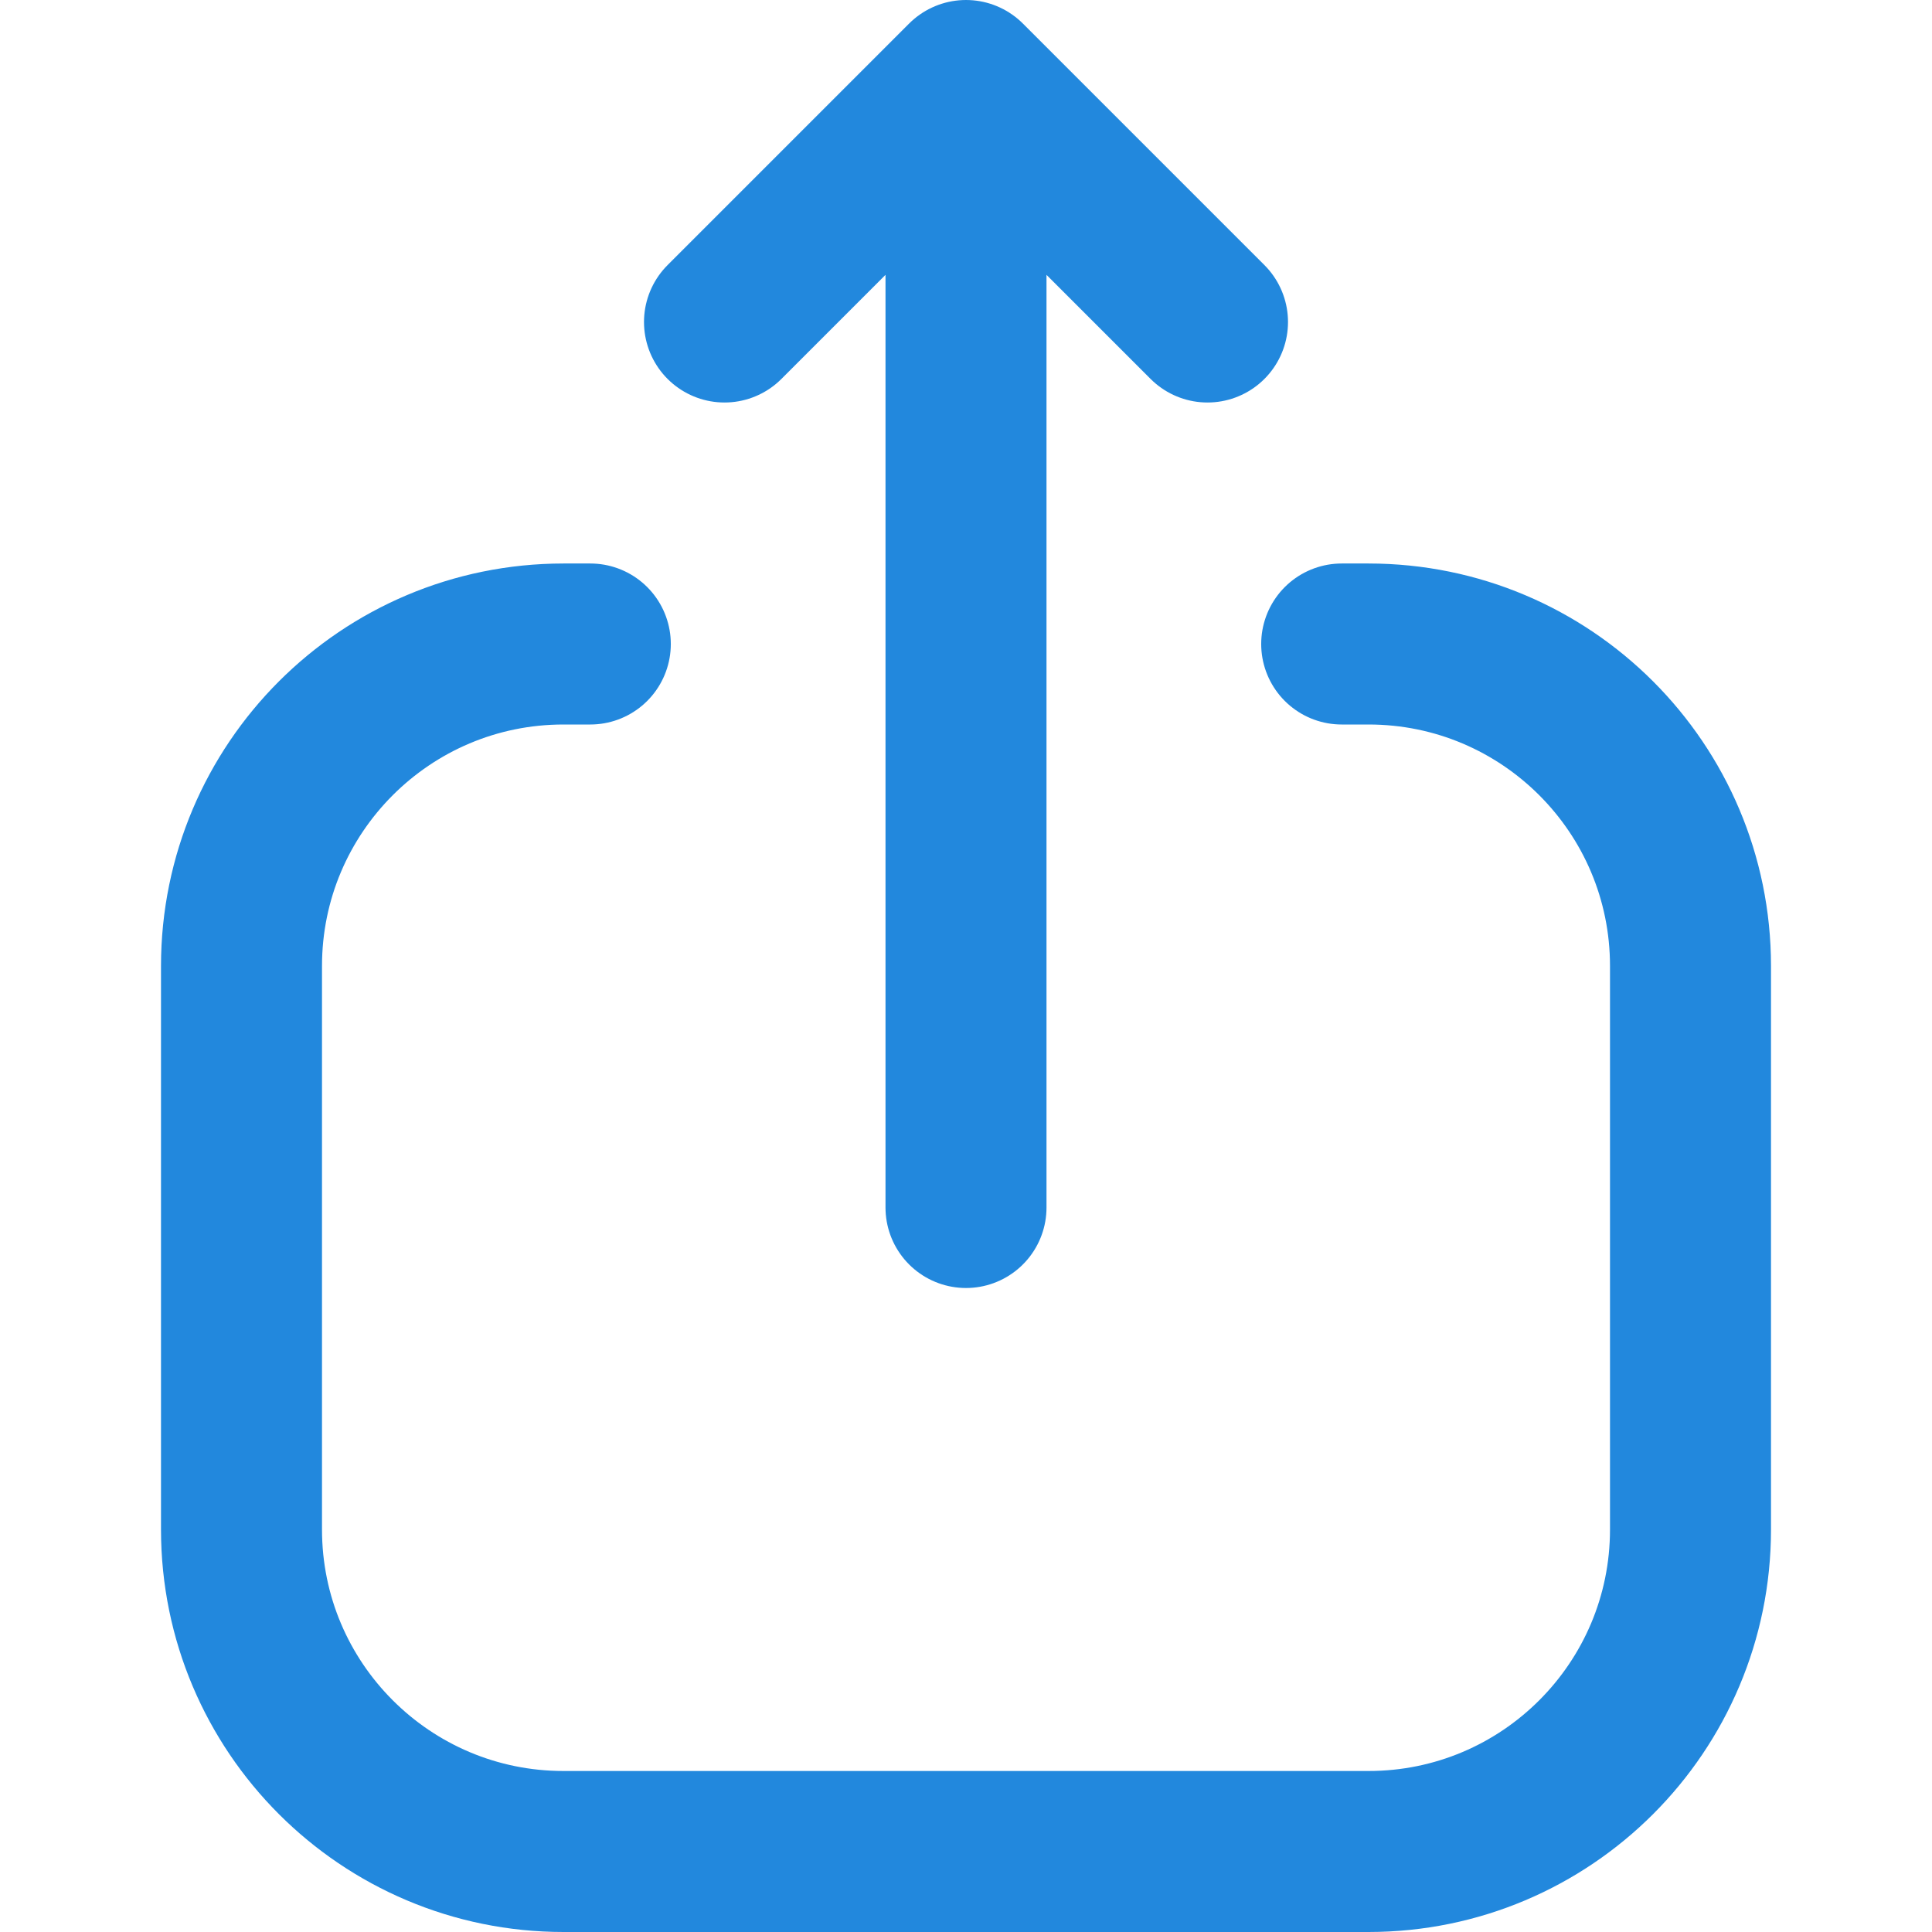
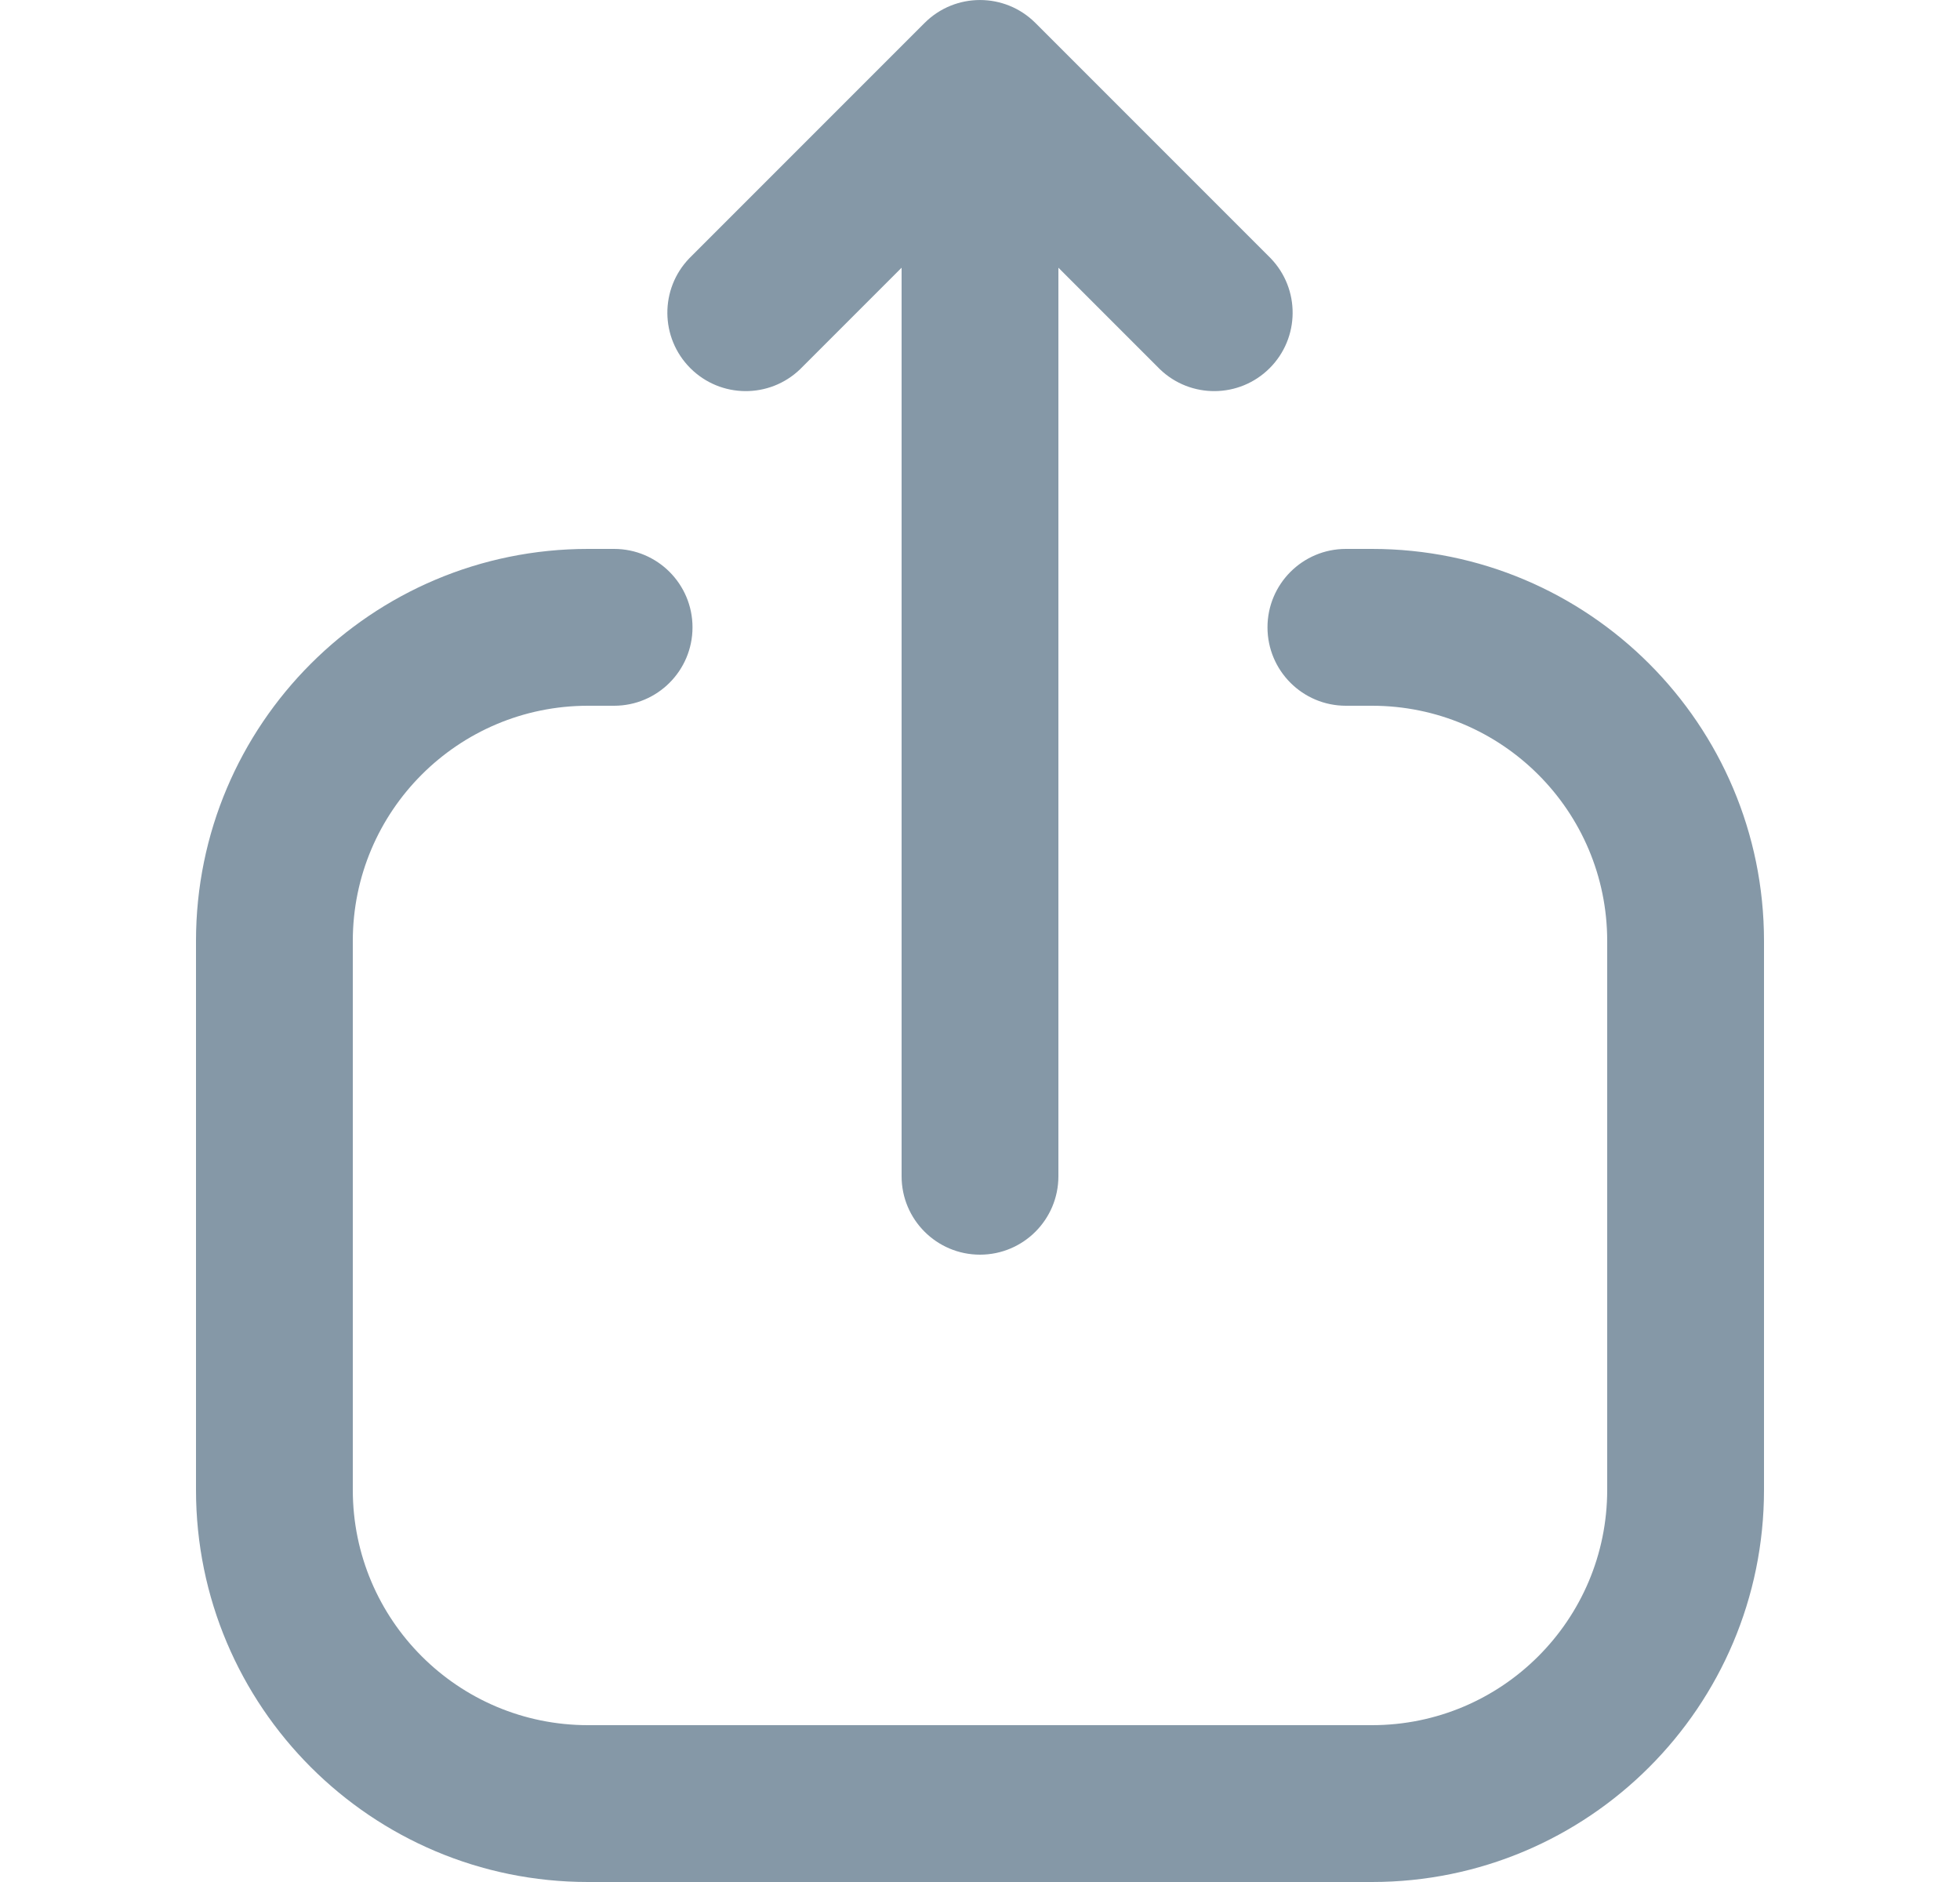
- <svg xmlns="http://www.w3.org/2000/svg" width="24" height="24" fill="none">
-   <path d="M16.667 8H17a4 4 0 014 4v7a4 4 0 01-4 4H7a4 4 0 01-4-4v-7a4 4 0 014-4h.333M12 15V1m0 0L9 4m3-3l3 3" stroke="#28D" stroke-width="2" stroke-linecap="round" stroke-linejoin="round" />
+ <svg xmlns="http://www.w3.org/2000/svg" width="25" height="24" fill="none">
+   <path fill-rule="evenodd" clip-rule="evenodd" d="M11.793.293a1 1 0 011.414 0l3 3a1 1 0 01-1.414 1.414L13.5 3.414V15a1 1 0 11-2 0V3.414l-1.293 1.293a1 1 0 01-1.414-1.414l3-3zM7.5 9a3 3 0 00-3 3v7a3 3 0 003 3h10a3 3 0 003-3v-7a3 3 0 00-3-3h-.333a1 1 0 110-2h.333a5 5 0 015 5v7a5 5 0 01-5 5h-10a5 5 0 01-5-5v-7a5 5 0 015-5h.333a1 1 0 110 2H7.5z" fill="#8598A7" />
</svg>
